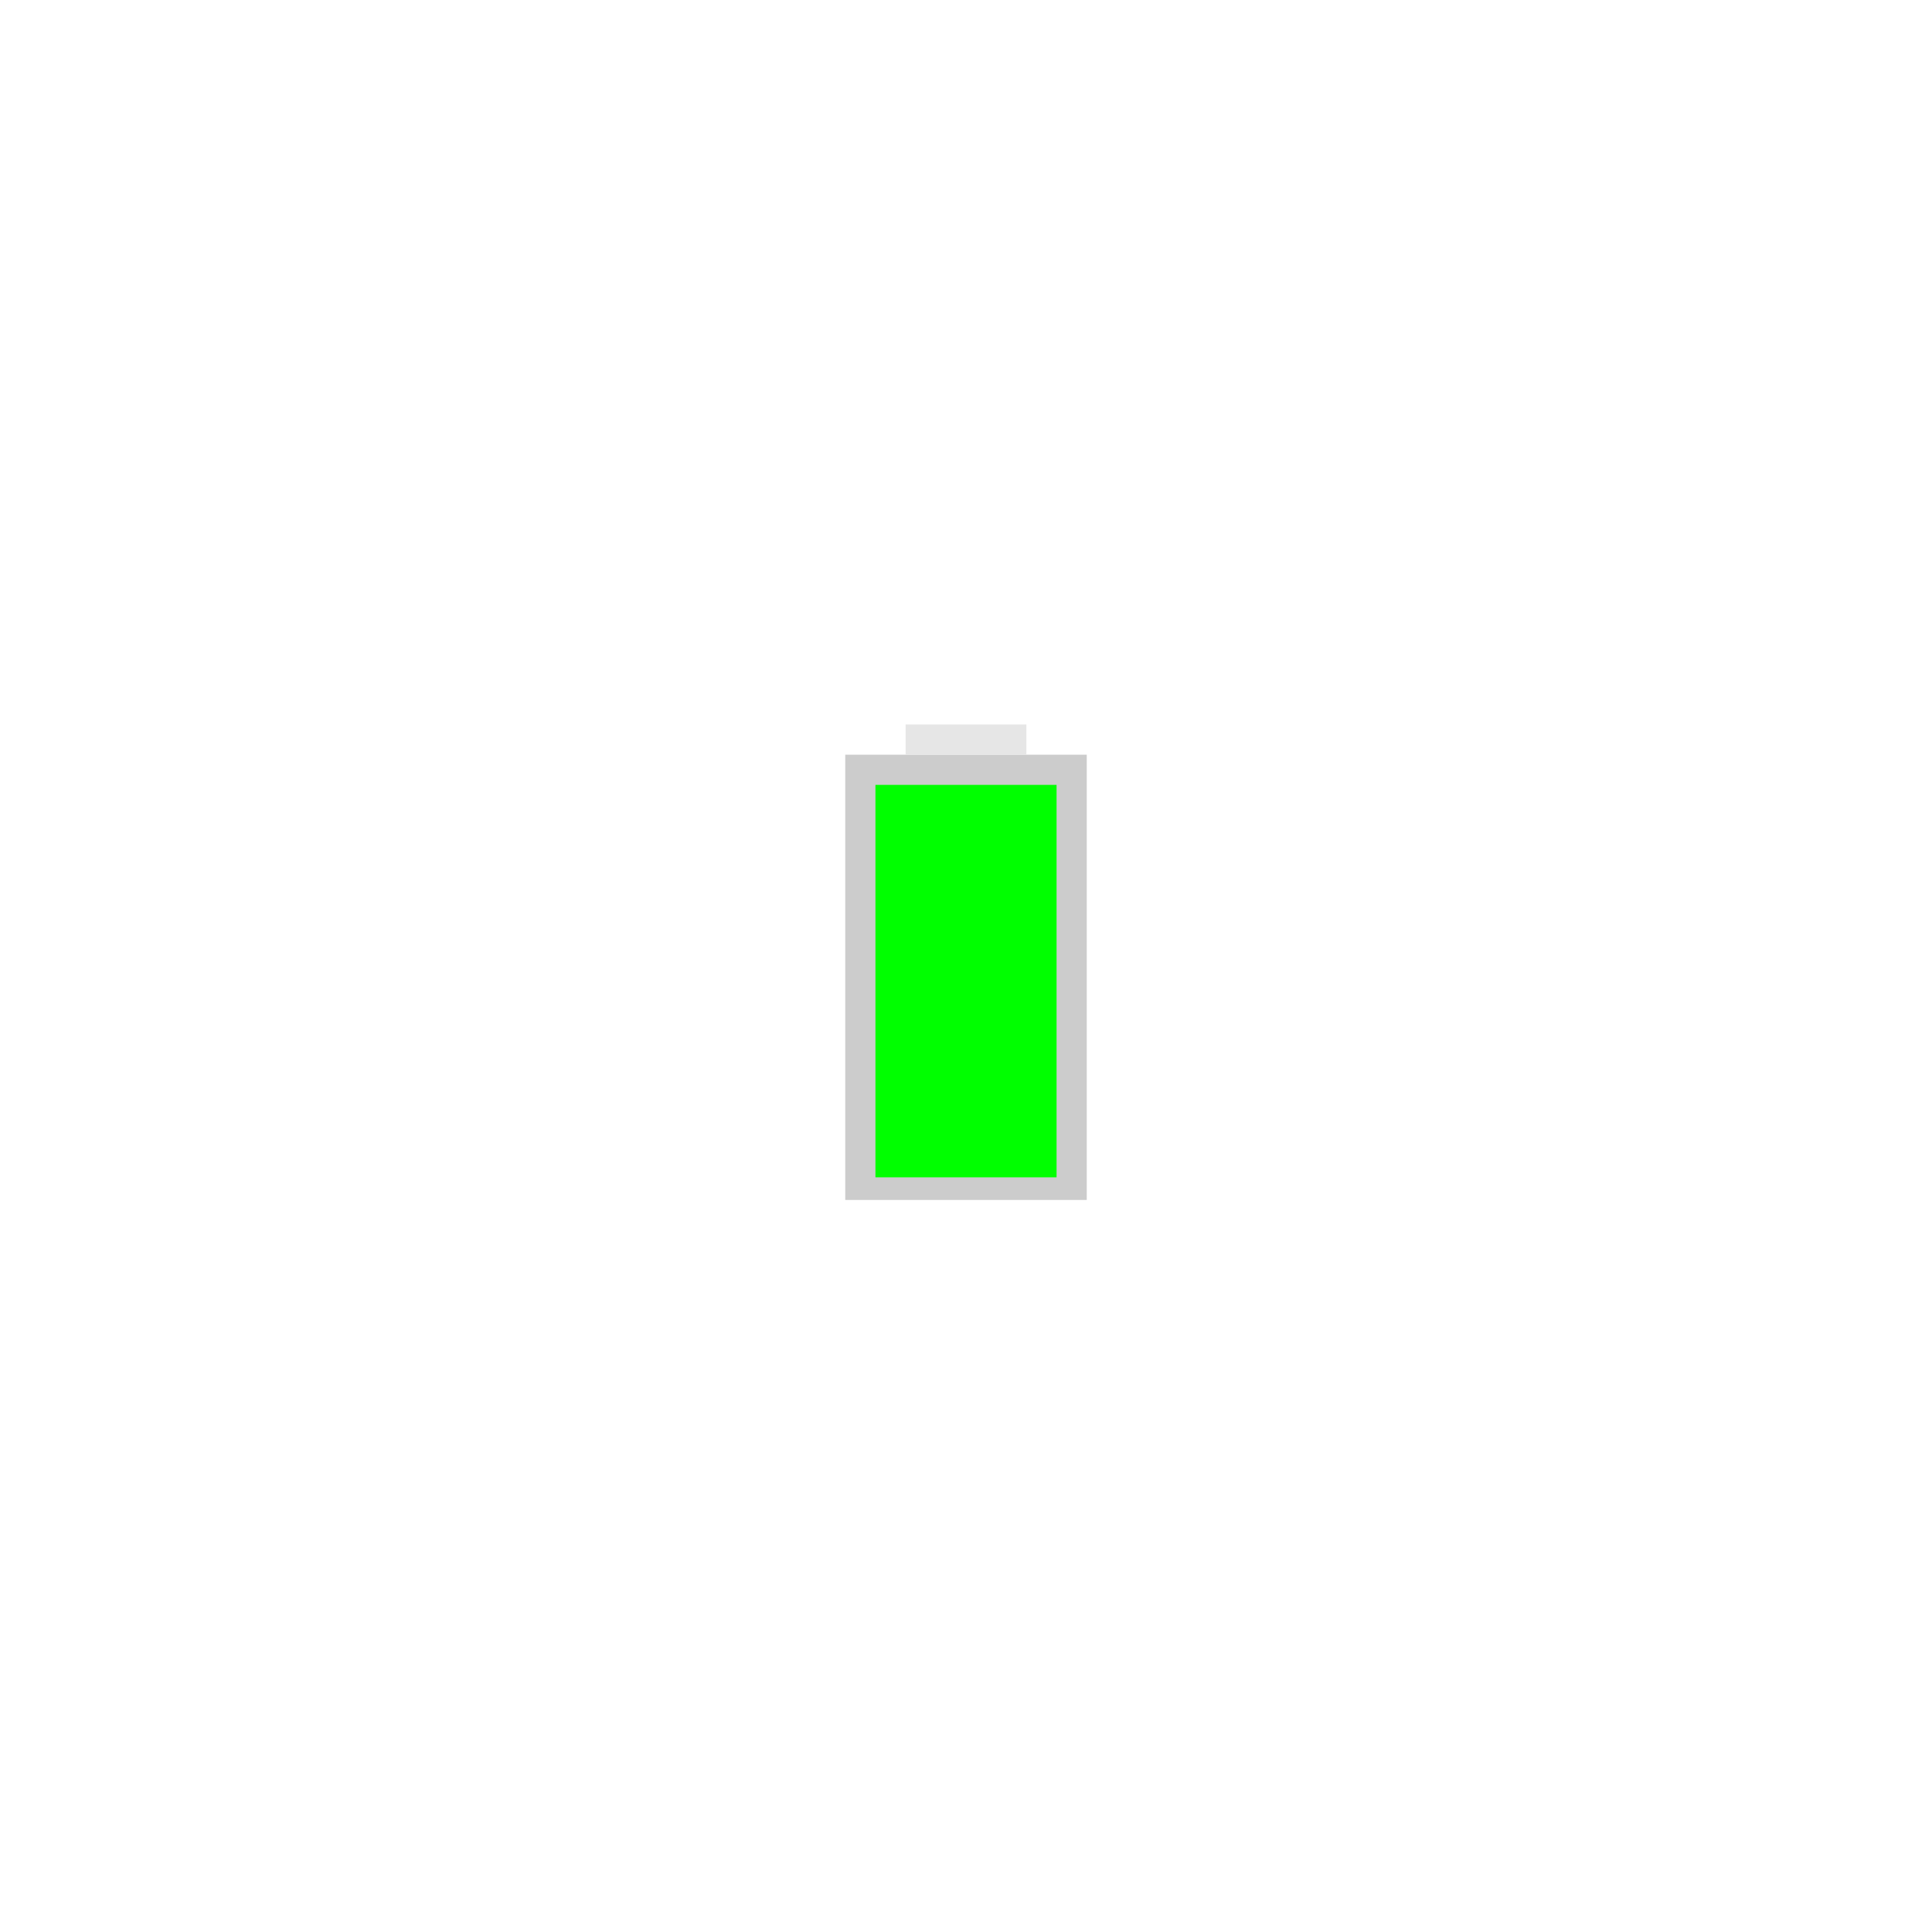
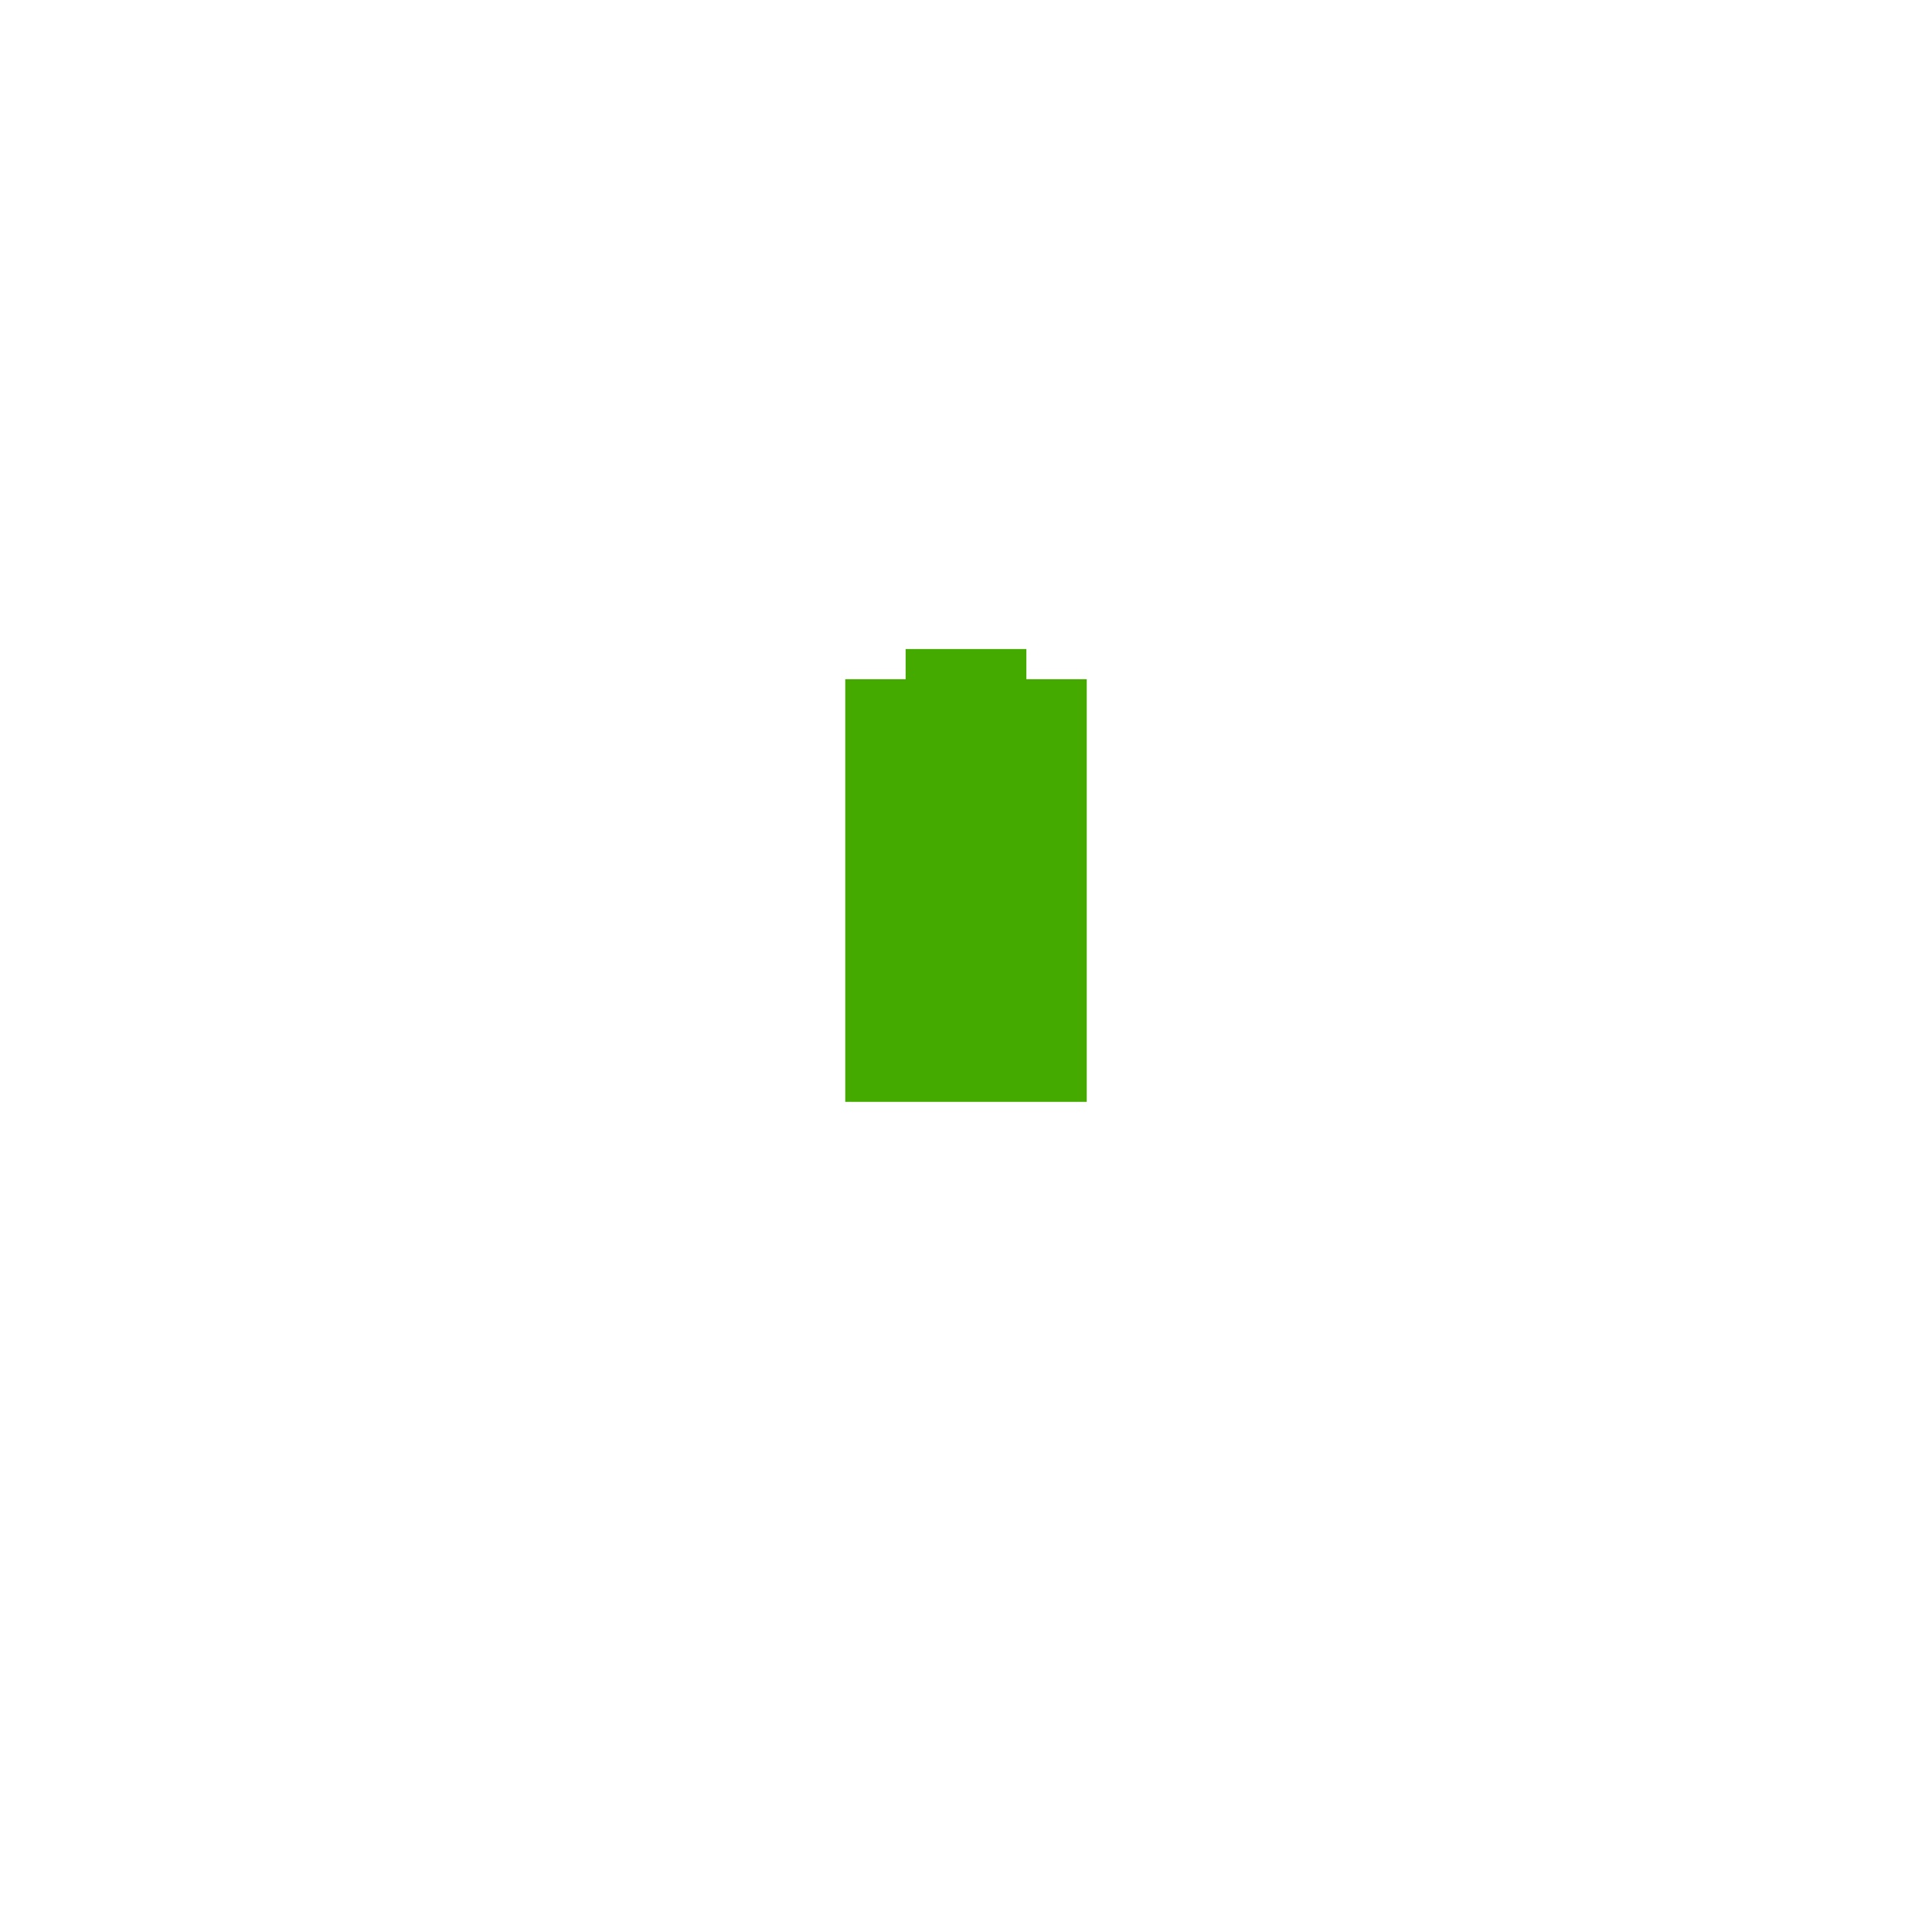
<svg xmlns="http://www.w3.org/2000/svg" viewBox="0 0 341.333 341.333" height="256" width="256" xml:space="preserve" id="svg2" version="1.1">
  <defs id="defs6" />
-   <g transform="matrix(1.333333,0,0,-1.333333,0,341.3333)" id="g10">
-     <path id="path12" style="fill:#cccccc;fill-opacity:1;fill-rule:nonzero;stroke:none" d="m 144,97 h -32 v 59 h 32 z" />
-     <path id="path14" style="fill:#e6e6e6;fill-opacity:1;fill-rule:nonzero;stroke:none" d="m 136,156 h -16 v 4 h 16 z" />
-     <path id="path16" style="fill:#00ff00;fill-opacity:1;fill-rule:nonzero;stroke:none" d="m 140,100 h -24 v 52 h 24 z" />
-   </g>
+   <path style="fill:#44aa00;fill-opacity:1;fill-rule:nonzero;stroke:none;stroke-width:0.974" d="M 120 86 L 120 90 L 112 90 L 112 146 L 144 146 L 144 90 L 136 90 L 136 86 L 120 86 z " transform="scale(1.333333)" id="path12" />
</svg>
